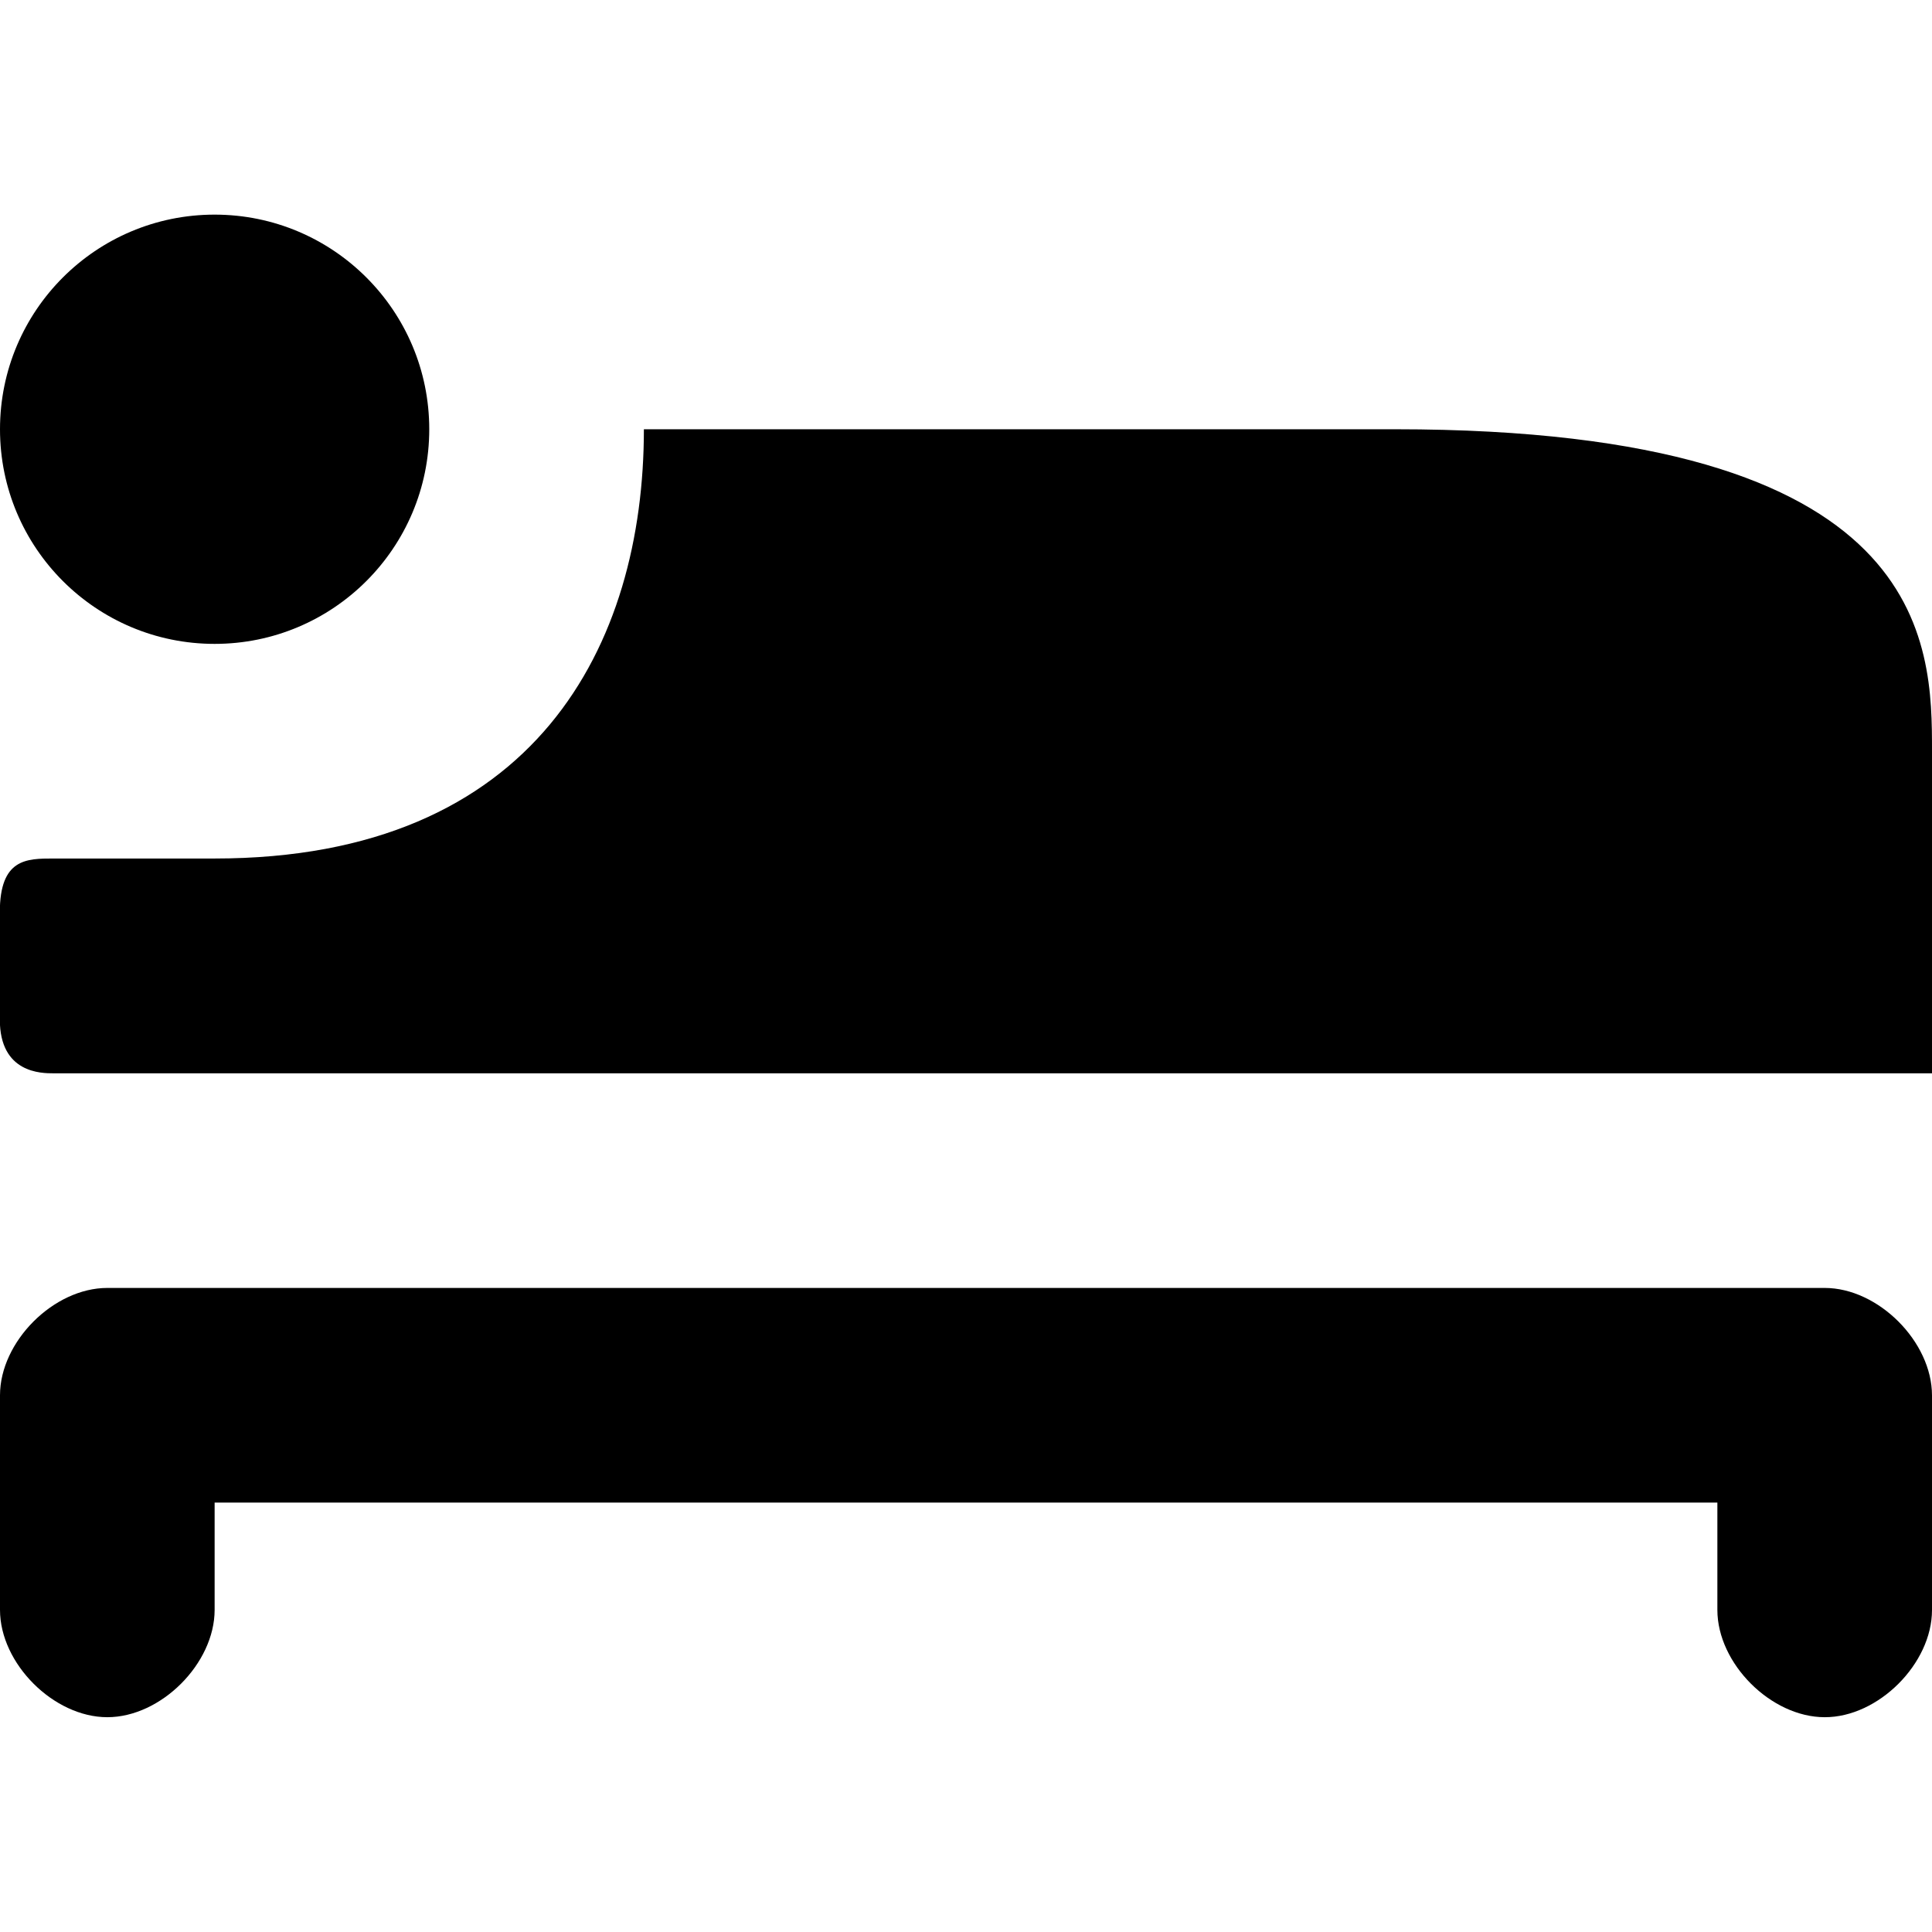
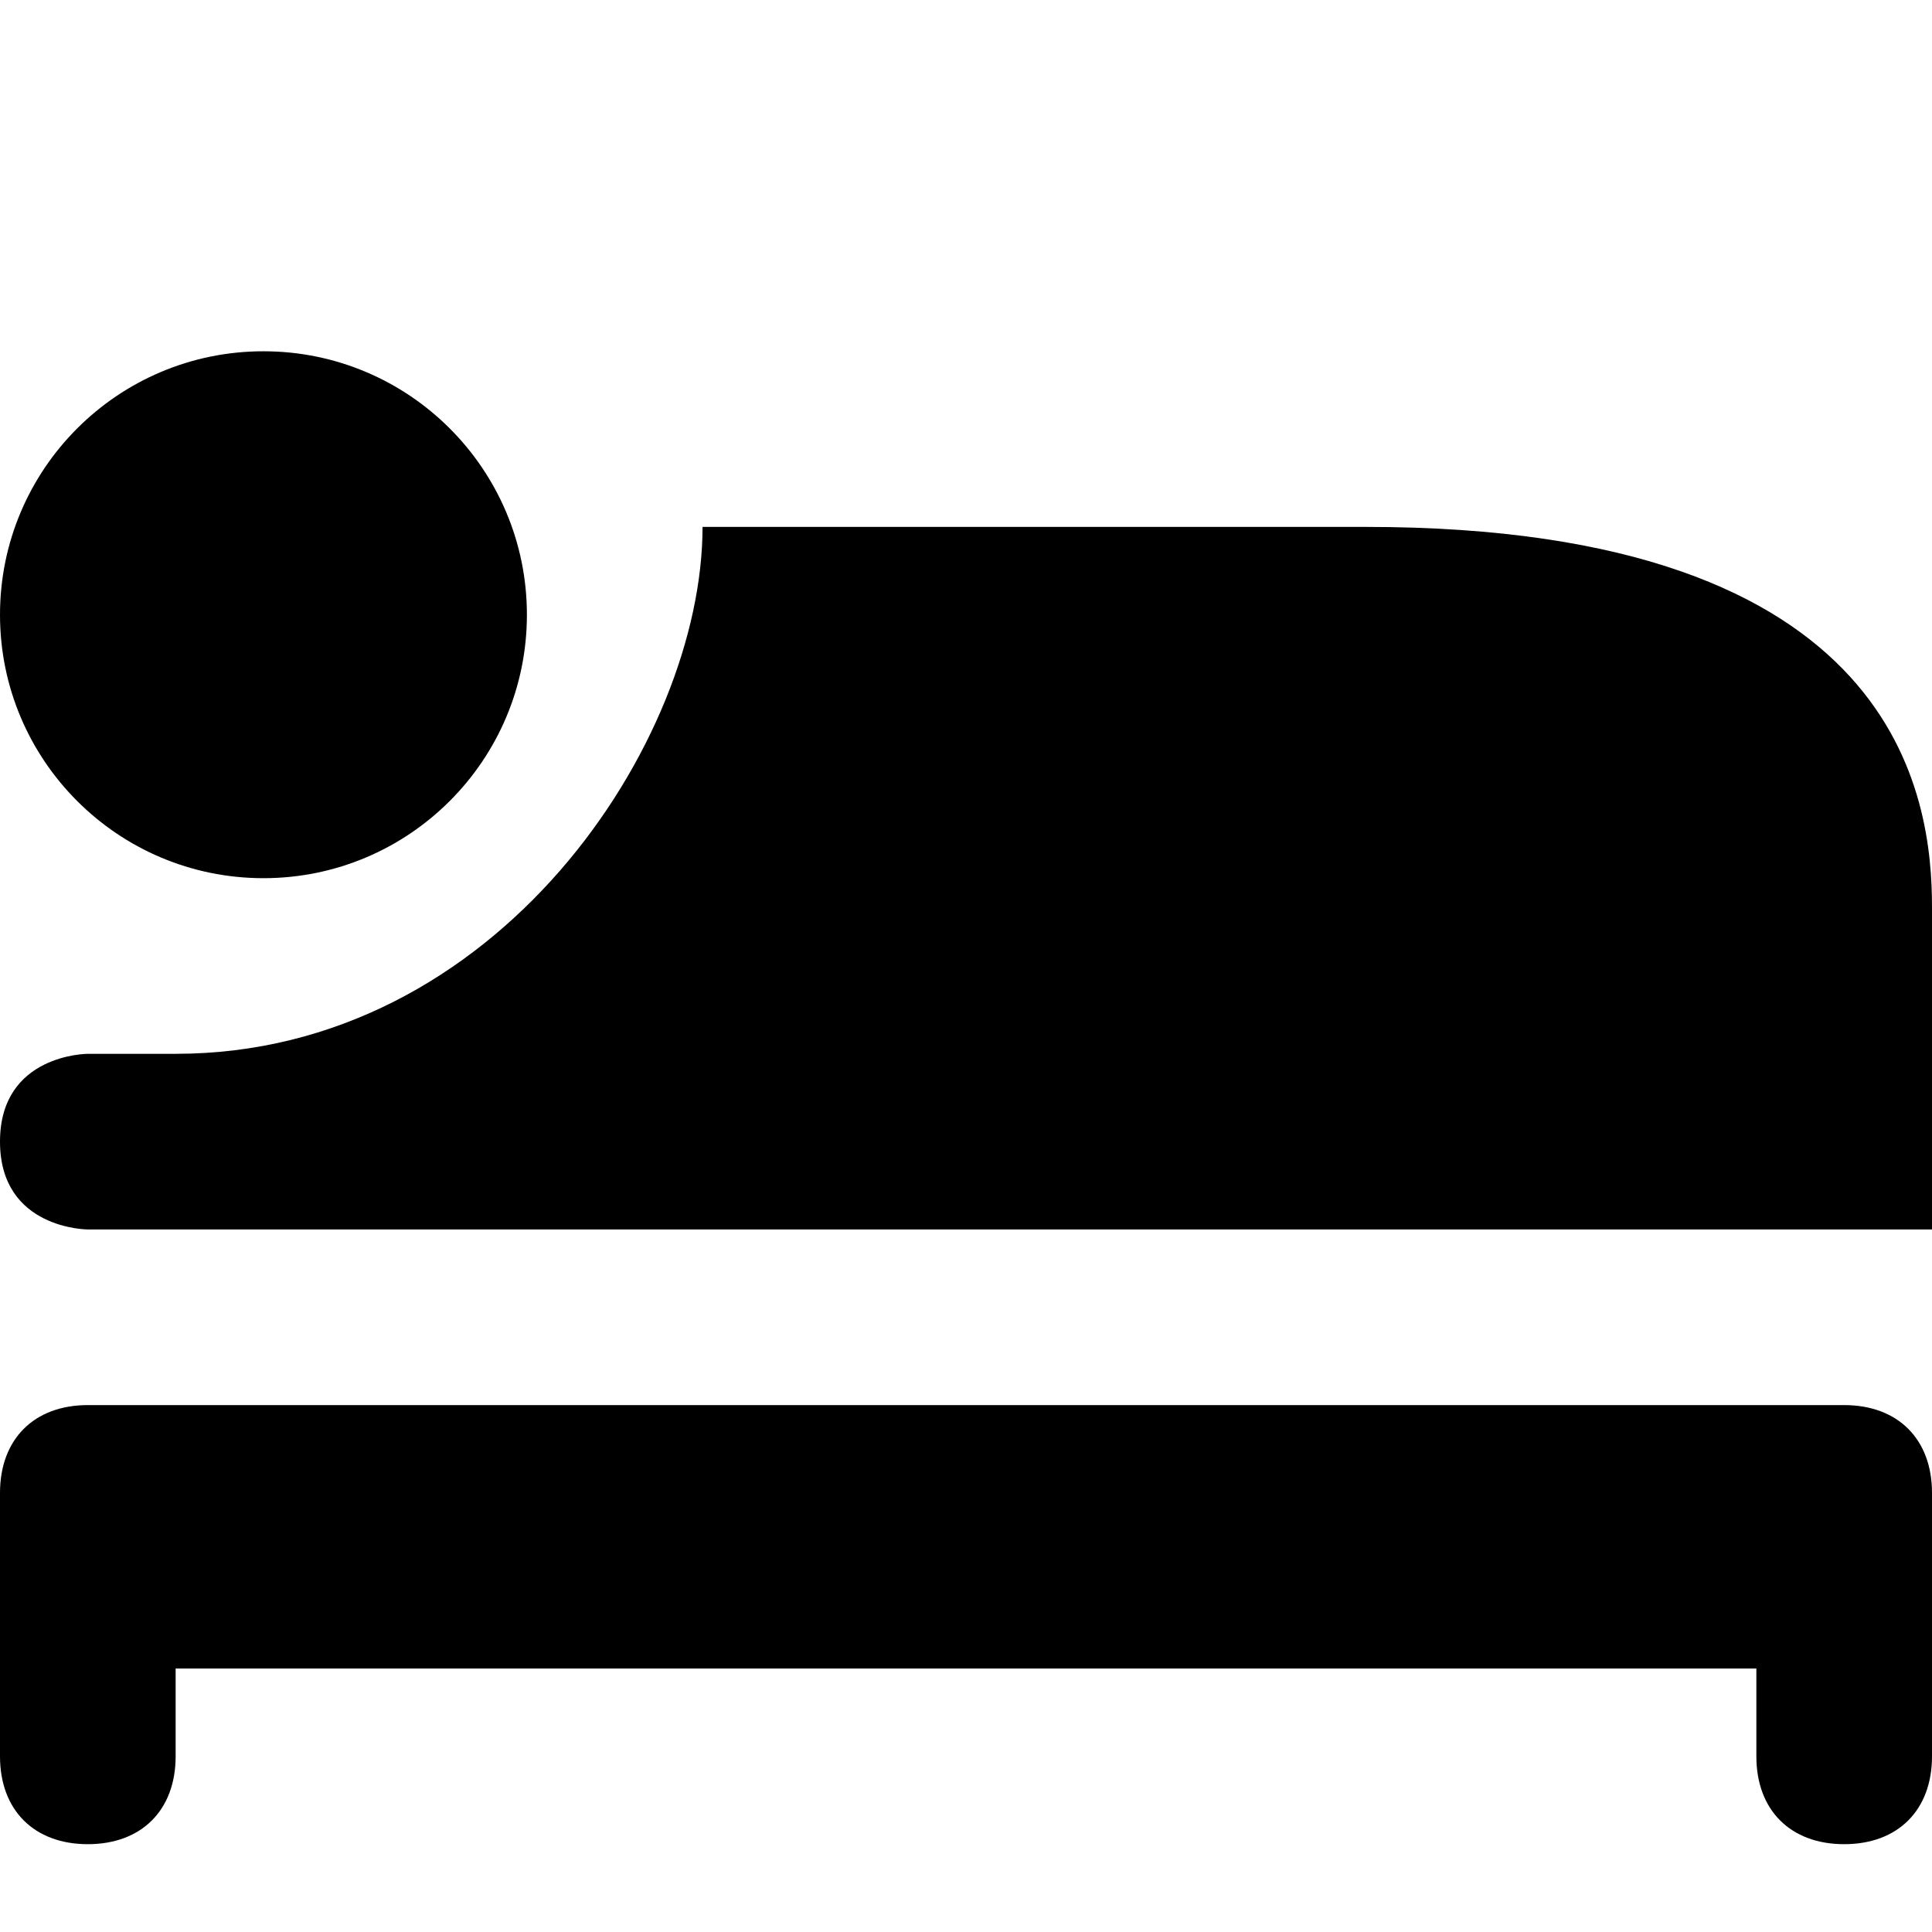
<svg xmlns="http://www.w3.org/2000/svg" version="1.1" width="11" height="11" id="svg4764" viewBox="0 0 11 11">
  <defs id="defs4766" />
-   <path style="fill:#000000;fill-opacity:1" d="m 1.222,1.222 c -0.675,0 -1.222,0.547 -1.222,1.222 0,0.675 0.547,1.222 1.222,1.222 0.675,0 1.222,-0.547 1.222,-1.222 0,-0.675 -0.547,-1.222 -1.222,-1.222 z m 2.444,1.222 c 0,1.222 -0.611,2.444 -2.444,2.444 l -0.917,0 c -0.154,0 -0.306,0 -0.306,0.306 2.07699997e-4,0.083 0,0.376 0,0.611 0,0.306 0.237,0.306 0.306,0.306 L 11,6.111 11,4.278 C 11,3.667 11,2.444 7.944,2.444 Z M 0.611,7.333 c -0.306,0 -0.611,0.306 -0.611,0.611 -1.4671e-4,0.605 0,0.699 0,1.222 0,0.306 0.306,0.611 0.611,0.611 0.306,0 0.611,-0.306 0.611,-0.611 l 0,-0.611 8.556,0 0,0.611 c 0,0.306 0.306,0.611 0.611,0.611 C 10.694,9.778 11,9.472 11,9.167 l 0,-1.222 C 11,7.639 10.694,7.333 10.389,7.333 Z" id="path4536-6" />
+   <path style="fill:#000000;fill-opacity:1" d="M 1.5 2 A 1.5 1.5 0 0 0 0 3.5 A 1.5 1.5 0 0 0 1.5 5 A 1.5 1.5 0 0 0 3 3.5 A 1.5 1.5 0 0 0 1.5 2 z M 4 3 C 4 4.222 2.833 6 1 6 L 0.5 6 C 0.5 6 0 6 0 6.5 C 0 7 0.5 7 0.5 7 L 11 7 L 11 5.166 C 11 4.555 10.833 3 7.777 3 L 4 3 z M 0.5 8 C 0.194 8 0 8.194 0 8.5 C -0 9.105 3.6140072e-20 9.477 0 10 C 0 10.306 0.194 10.5 0.5 10.5 C 0.806 10.5 1 10.306 1 10 L 1 9.5 L 10 9.5 L 10 10 C 10 10.306 10.194 10.5 10.5 10.5 C 10.806 10.5 11 10.306 11 10 L 11 8.5 C 11 8.194 10.806 8 10.5 8 L 0.5 8 z " id="path4536-6" />
</svg>
